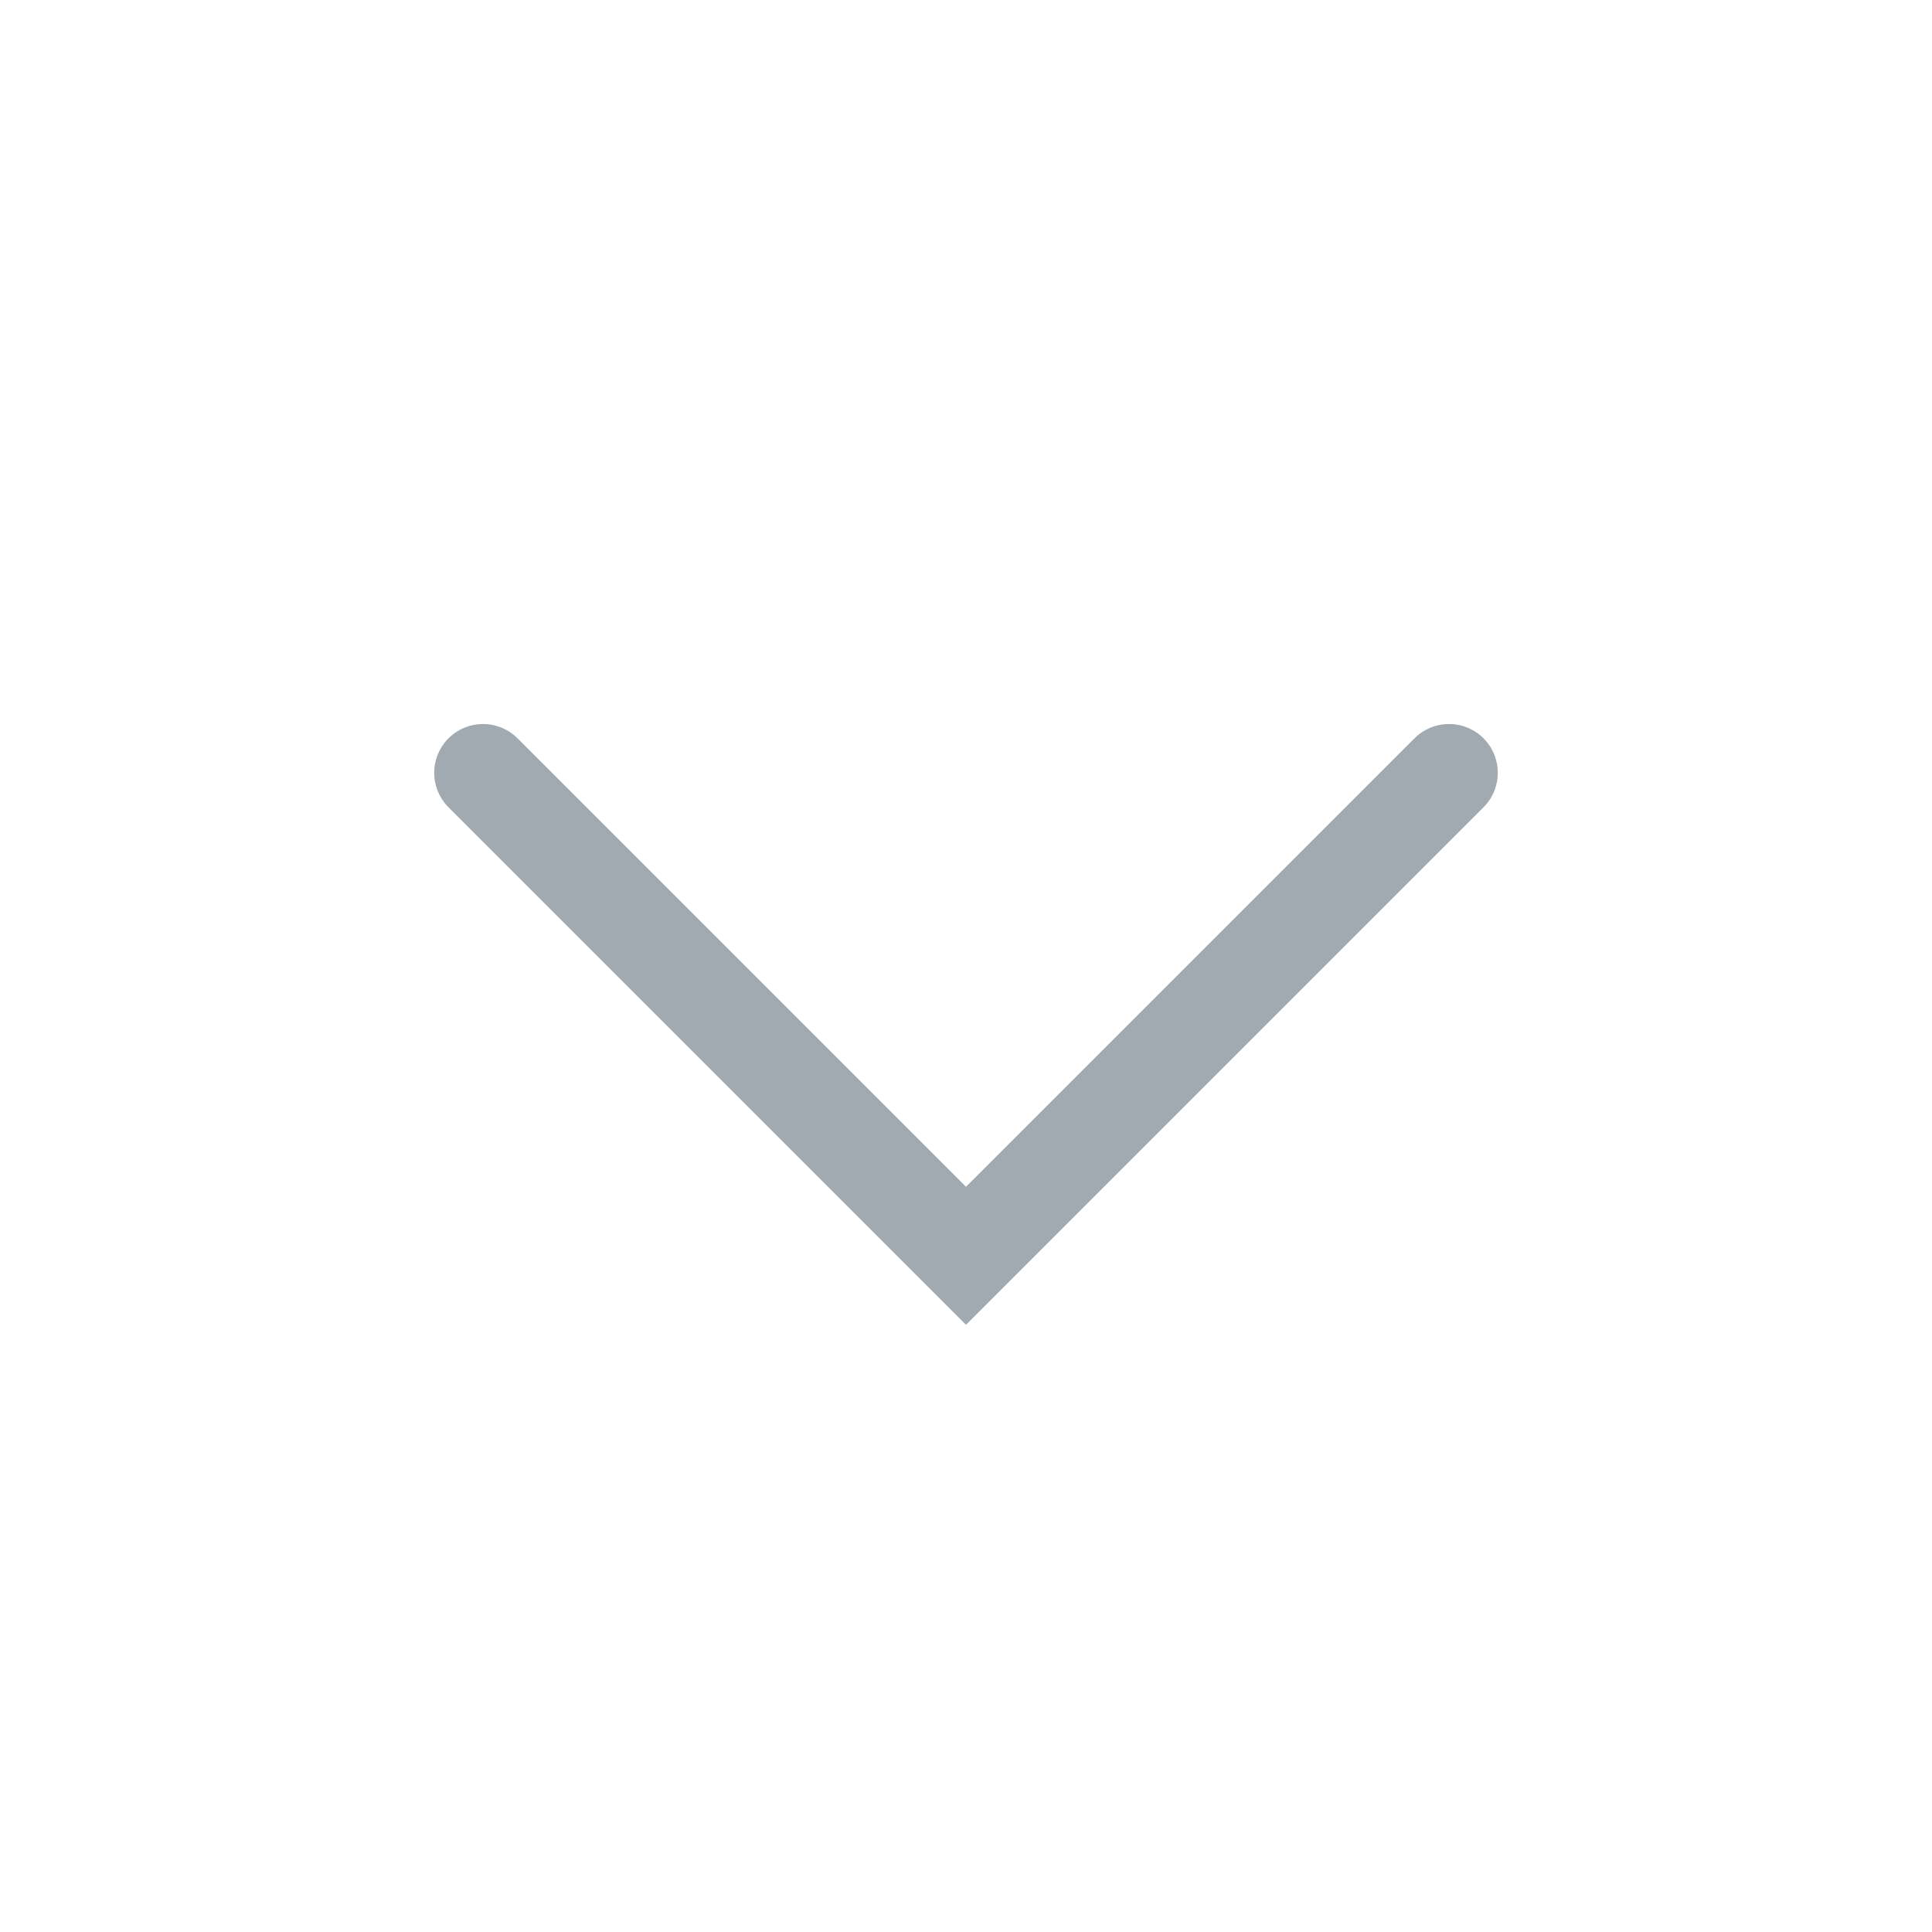
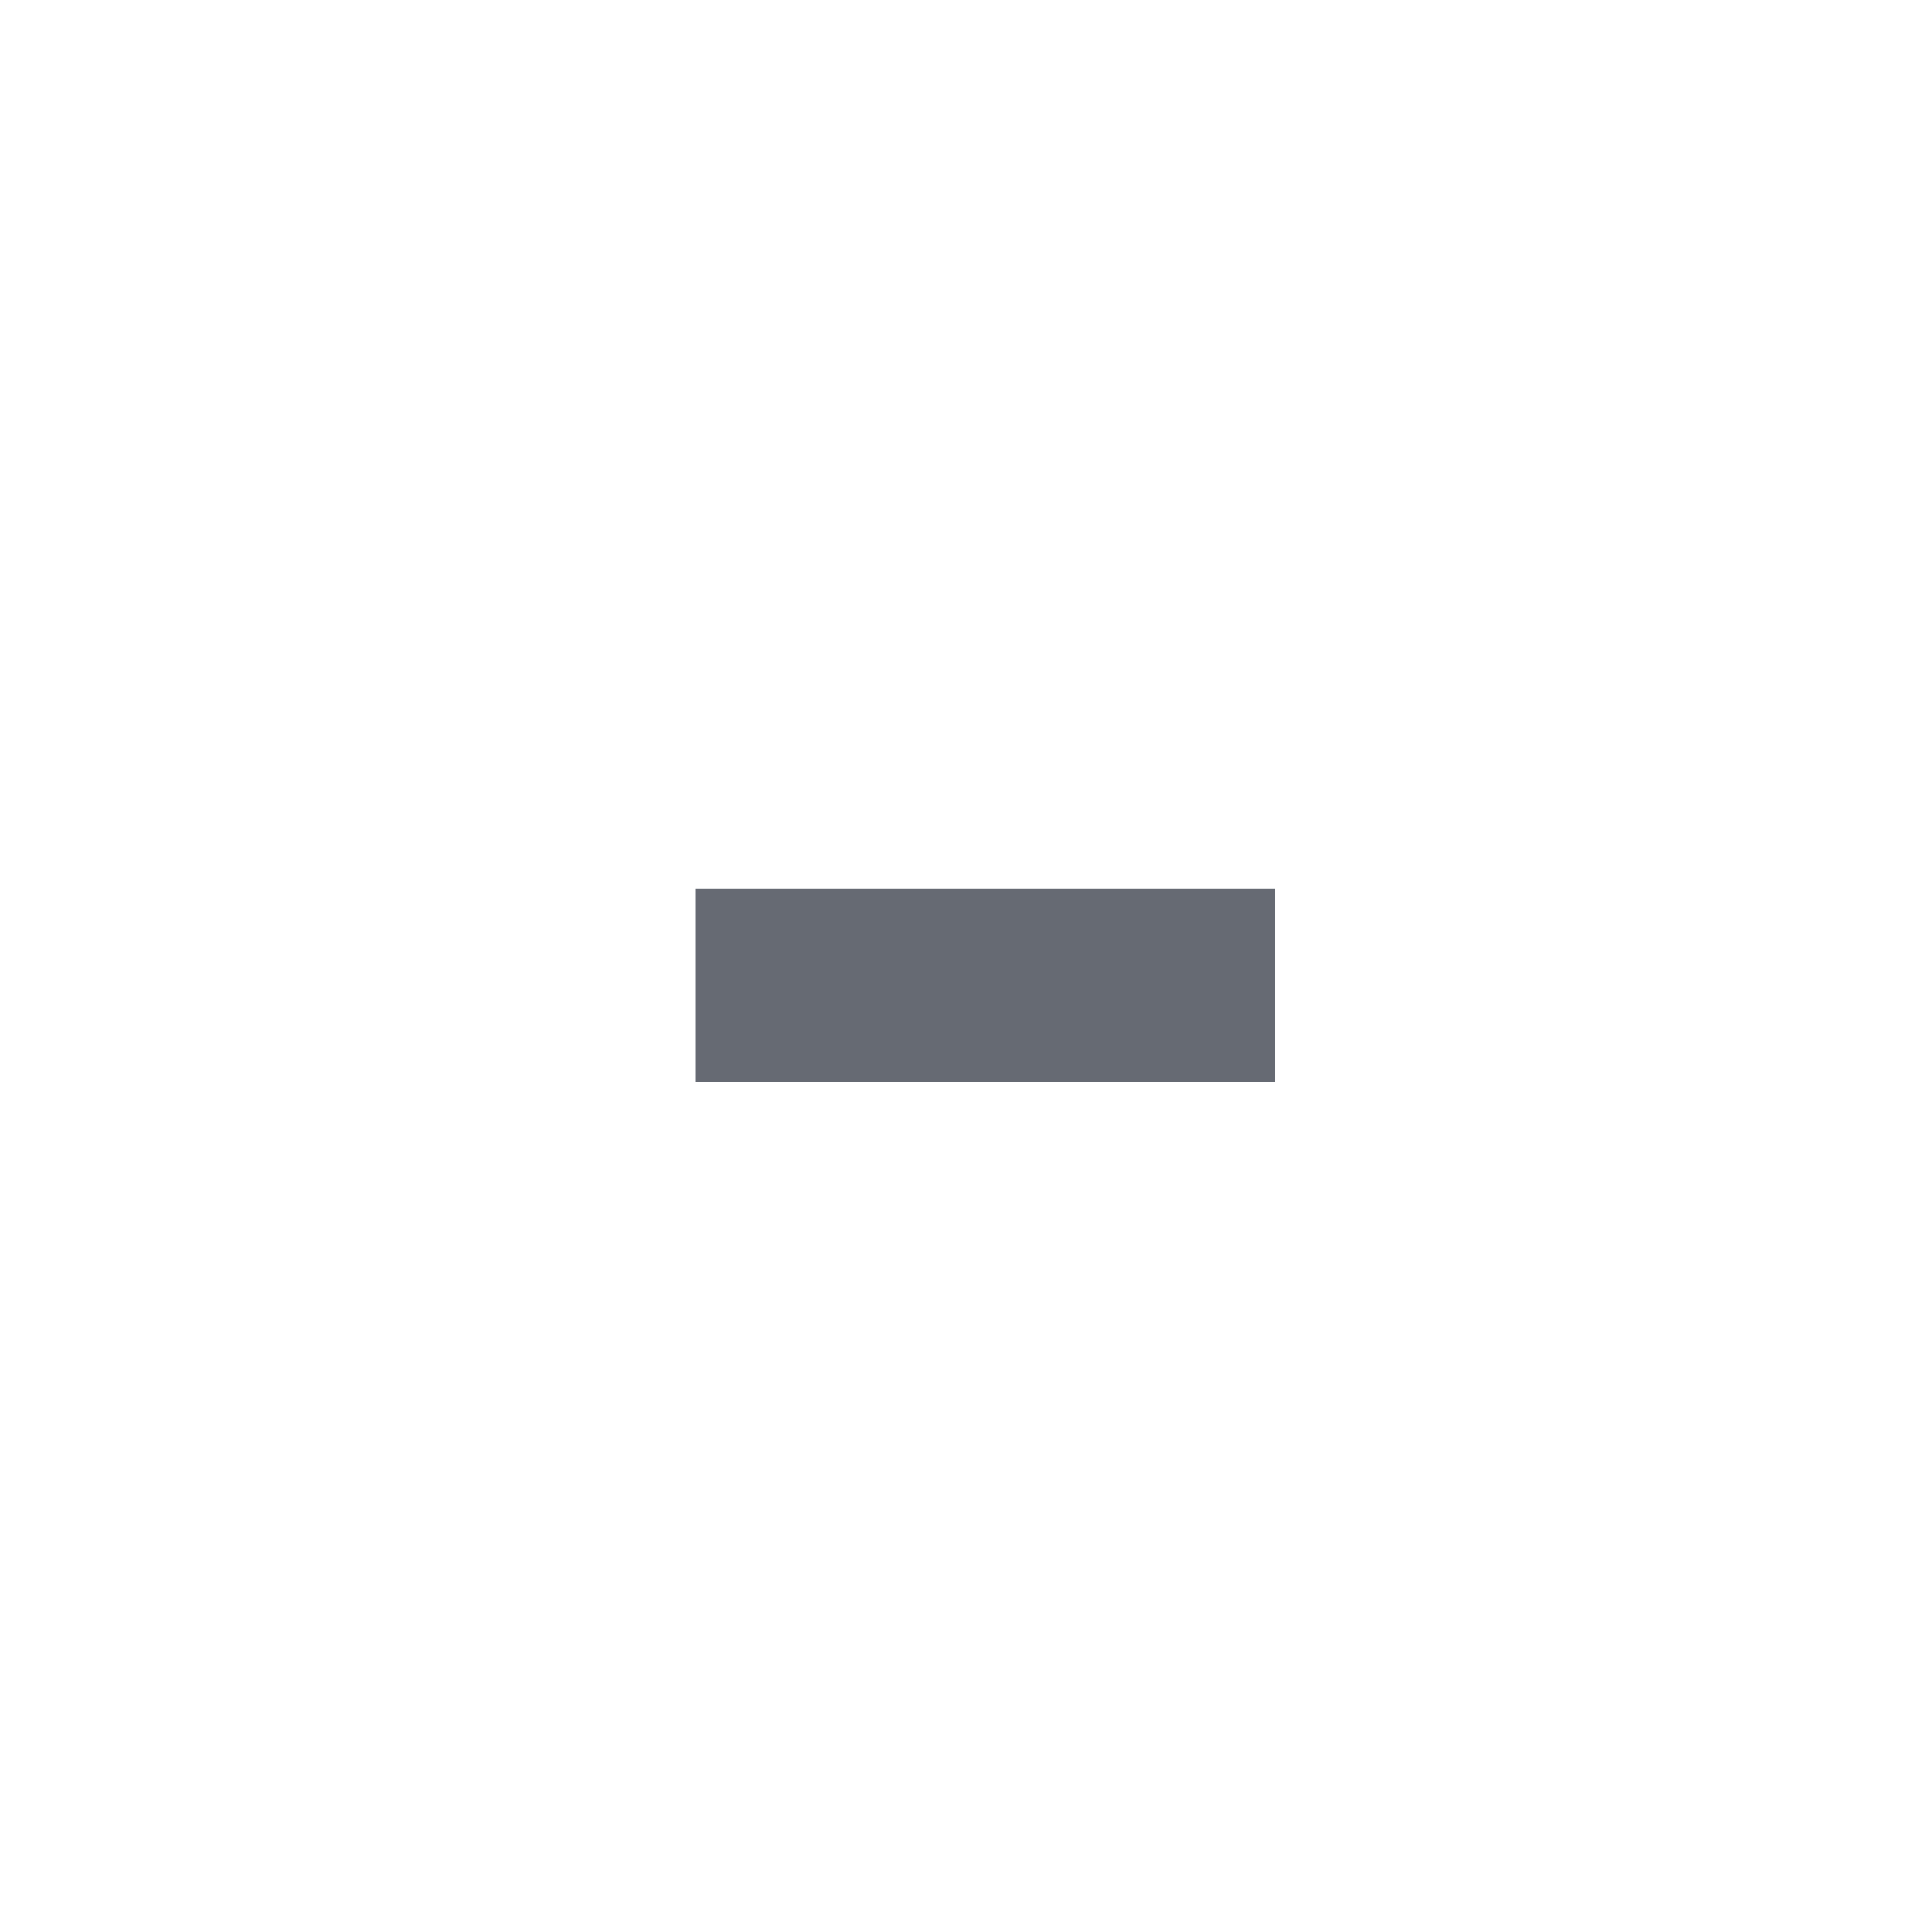
<svg xmlns="http://www.w3.org/2000/svg" viewBox="0 0 50 50" version="1.2" baseProfile="tiny">
  <defs>
</defs>
  <g fill="none" stroke="black" stroke-width="1" fill-rule="evenodd" stroke-linecap="square" stroke-linejoin="bevel">
-     <g fill="none" stroke="#a1a9b1" stroke-opacity="1" stroke-width="1.01" stroke-linecap="round" stroke-linejoin="miter" stroke-miterlimit="2" transform="matrix(2.5,0,0,2.5,2.5,2.5)" font-family="Noto Sans" font-size="10" font-weight="400" font-style="normal">
-       <polyline fill="none" vector-effect="none" points="4,7 9,12 14,7 " />
+     <g fill="none" stroke="#000000" stroke-opacity="1" stroke-width="1" stroke-linecap="square" stroke-linejoin="bevel" transform="matrix(1,0,0,1,0,0)" font-family="Noto Sans" font-size="10" font-weight="400" font-style="normal">
+ </g>
+     <g fill="none" stroke="#666a73" stroke-opacity="1" stroke-width="1.001" stroke-linecap="square" stroke-linejoin="bevel" transform="matrix(2.5,0,0,2.5,2.5,2.5)" font-family="Noto Sans" font-size="10" font-weight="400" font-style="normal">
+ </g>
+     <g fill="#666a73" fill-opacity="1" stroke="none" transform="matrix(2.5,0,0,2.5,2.5,2.5)" font-family="Noto Sans" font-size="10" font-weight="400" font-style="normal">
+       <rect x="6.2" y="8.2" width="6" height="2" />
    </g>
+     <g fill="none" stroke="#666a73" stroke-opacity="1" stroke-width="1.001" stroke-linecap="square" stroke-linejoin="bevel" transform="matrix(2.5,0,0,2.5,2.5,2.5)" font-family="Noto Sans" font-size="10" font-weight="400" font-style="normal">
+ </g>
    <g fill="none" stroke="#000000" stroke-opacity="1" stroke-width="1" stroke-linecap="square" stroke-linejoin="bevel" transform="matrix(1,0,0,1,0,0)" font-family="Noto Sans" font-size="10" font-weight="400" font-style="normal">
</g>
  </g>
</svg>
